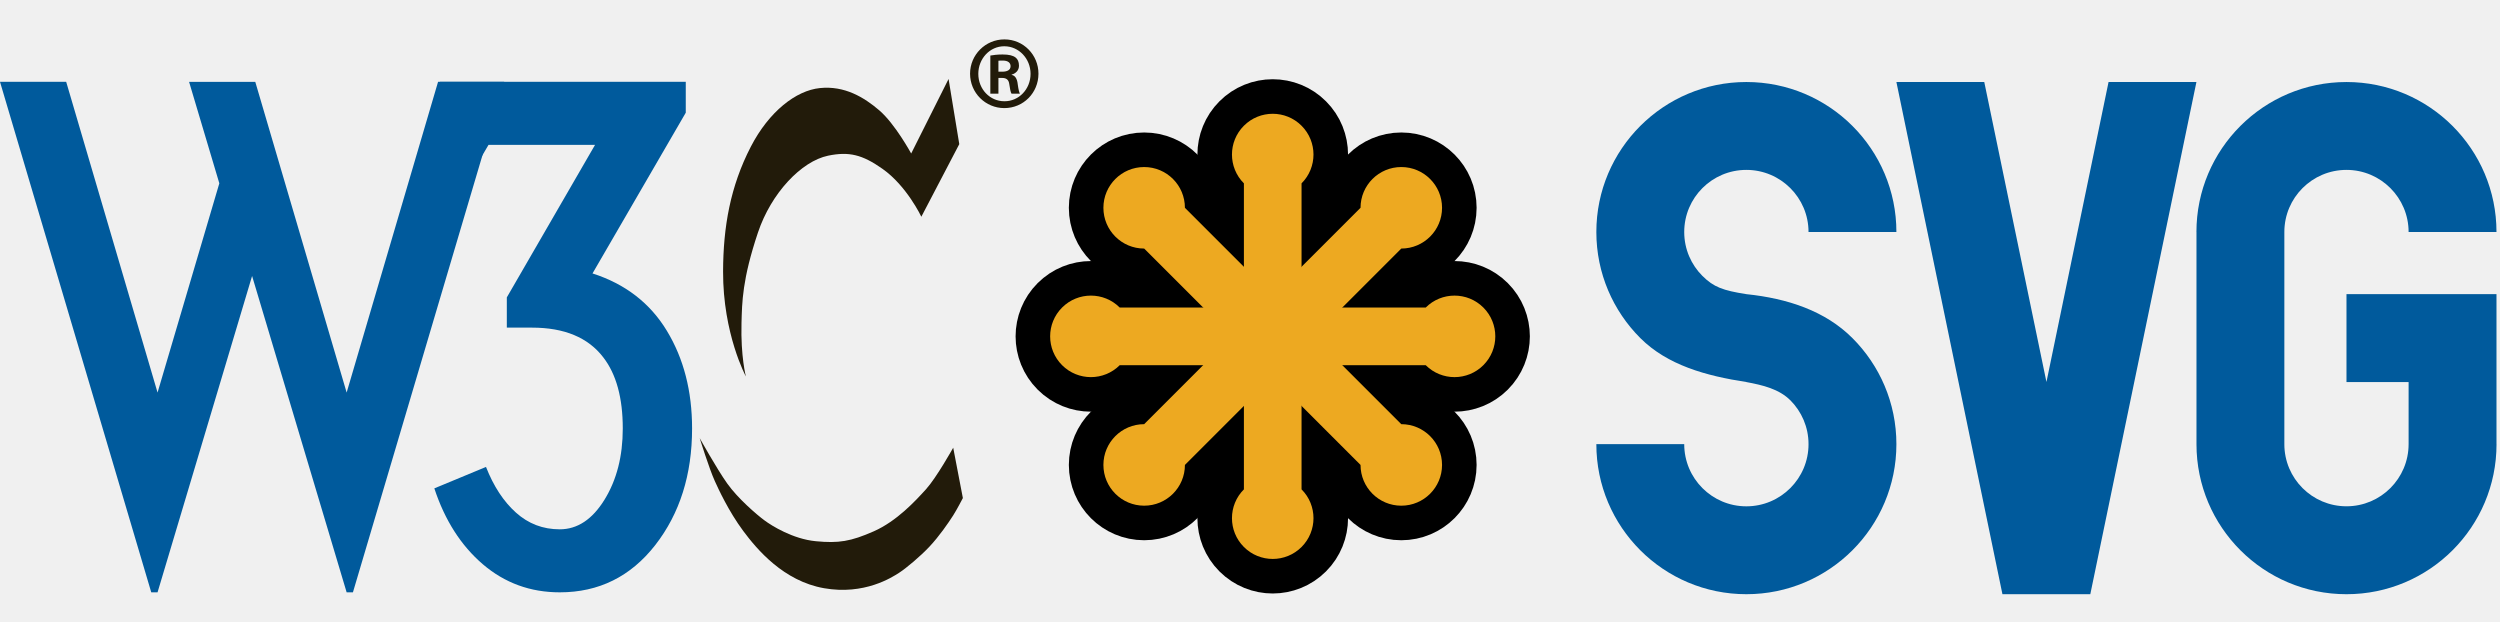
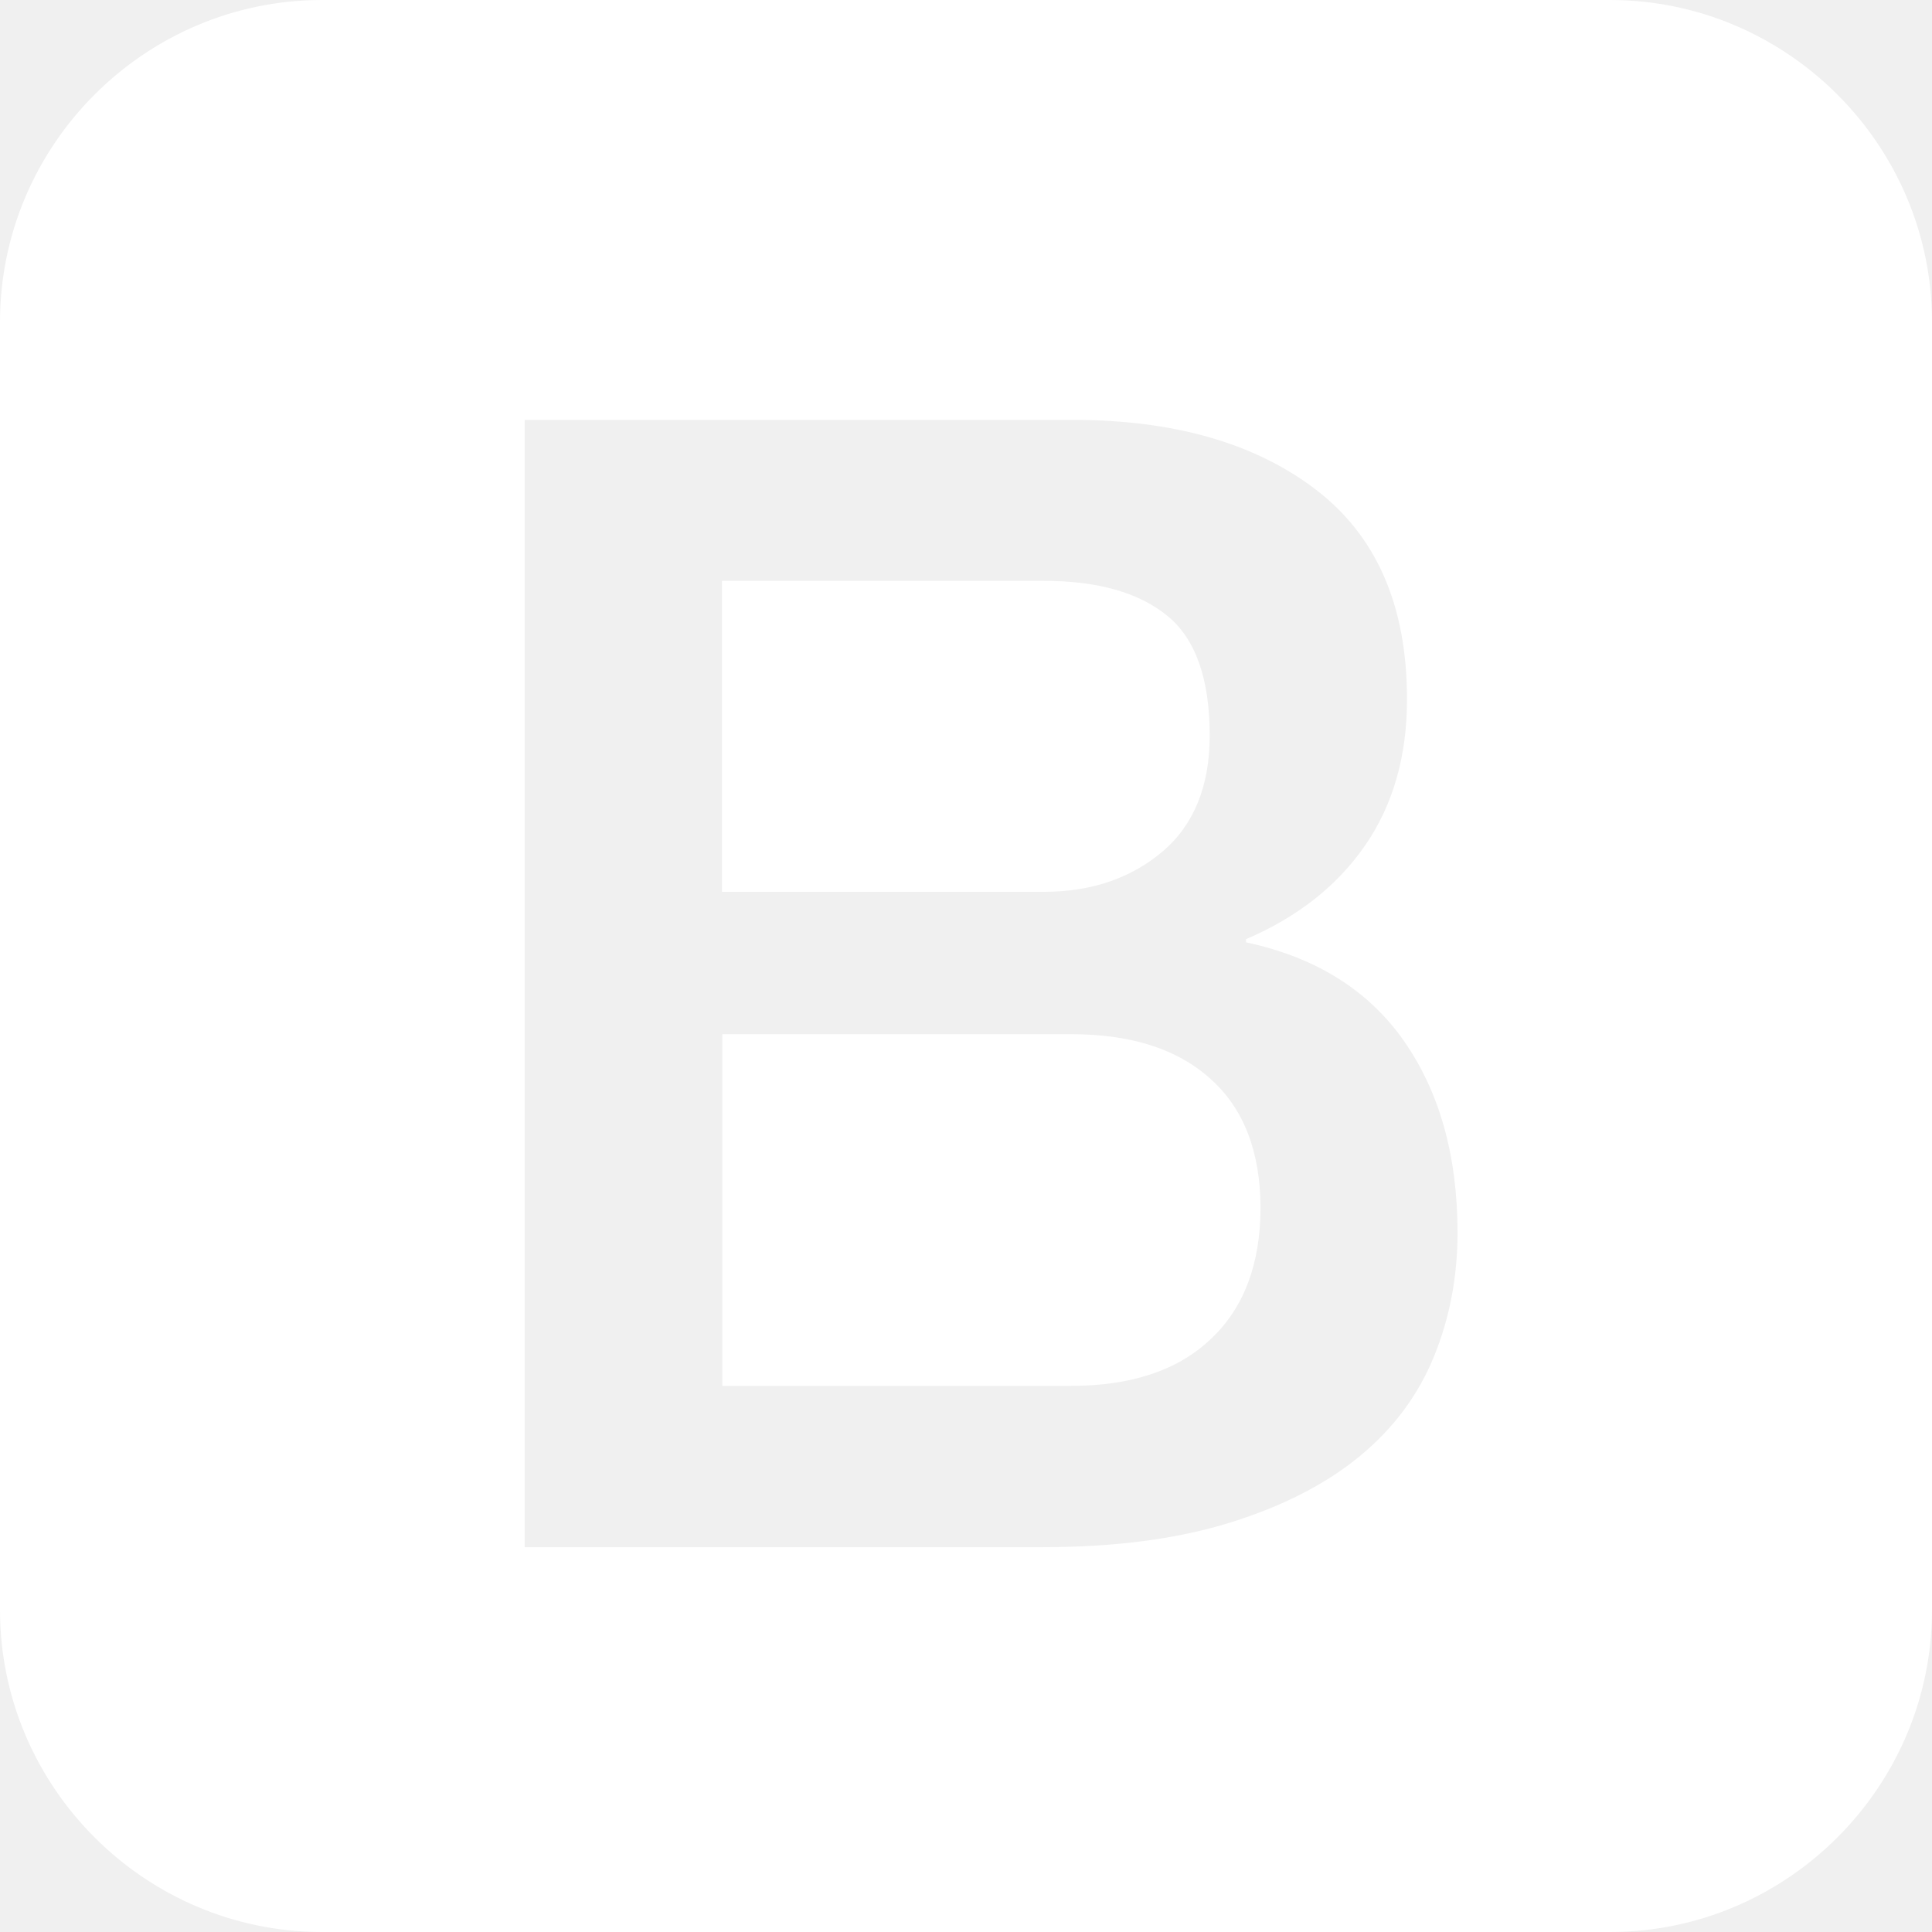
- <svg xmlns="http://www.w3.org/2000/svg" xmlns:xlink="http://www.w3.org/1999/xlink" viewBox="0 0 330 82">
-   <text x="0" y="75" font-size="83" fill-opacity="0" font-family="Trebuchet" letter-spacing="-12">W3C</text>
-   <text x="180" y="75" font-size="83" fill-opacity="0" font-family="Trebuchet" font-weight="bold">SVG</text>
-   <defs>
-     <g id="SVG" fill="#005A9C">
-       <path id="S" d="M 5.482,31.319 C2.163,28.001 0.109,23.419 0.109,18.358 C0.109,8.232 8.322,0.024 18.443,0.024 C28.569,0.024 36.782,8.232 36.782,18.358 L26.042,18.358 C26.042,14.164 22.638,10.765 18.443,10.765 C14.249,10.765 10.850,14.164 10.850,18.358 C10.850,20.453 11.701,22.351 13.070,23.721 L13.075,23.721 C14.450,25.101 15.595,25.500 18.443,25.952 L18.443,25.952 C23.509,26.479 28.091,28.006 31.409,31.324 L31.409,31.324 C34.728,34.643 36.782,39.225 36.782,44.286 C36.782,54.412 28.569,62.625 18.443,62.625 C8.322,62.625 0.109,54.412 0.109,44.286 L10.850,44.286 C10.850,48.480 14.249,51.884 18.443,51.884 C22.638,51.884 26.042,48.480 26.042,44.286 C26.042,42.191 25.191,40.298 23.821,38.923 L23.816,38.923 C22.441,37.548 20.468,37.074 18.443,36.697 L18.443,36.692 C13.533,35.939 8.800,34.638 5.482,31.319 L5.482,31.319 L5.482,31.319 Z" />
-       <path id="V" d="M 73.452,0.024 L60.482,62.625 L49.742,62.625 L36.782,0.024 L47.522,0.024 L55.122,36.687 L62.712,0.024 L73.452,0.024 Z" />
-       <path id="G" d="M 91.792,25.952 L110.126,25.952 L110.126,44.286 L110.131,44.286 C110.131,54.413 101.918,62.626 91.792,62.626 C81.665,62.626 73.458,54.413 73.458,44.286 L73.458,44.286 L73.458,18.359 L73.453,18.359 C73.453,8.233 81.665,0.025 91.792,0.025 C101.913,0.025 110.126,8.233 110.126,18.359 L99.385,18.359 C99.385,14.169 95.981,10.765 91.792,10.765 C87.597,10.765 84.198,14.169 84.198,18.359 L84.198,44.286 L84.198,44.286 C84.198,48.481 87.597,51.880 91.792,51.880 C95.981,51.880 99.380,48.481 99.385,44.291 L99.385,44.286 L99.385,36.698 L91.792,36.698 L91.792,25.952 L91.792,25.952 Z" />
-     </g>
-   </defs>
-   <g shape-rendering="geometricPrecision" text-rendering="geometricPrecision" image-rendering="optimizeQuality">
-     <g>
-       <g id="w3c-logo">
-         <g>
-           <path d="M33.695,10.802l12.062,41.016l12.067-41.016h8.731L46.587,78.188h-0.831l-12.48-41.759L20.797,78.188     h-0.832L0,10.802h8.736l12.061,41.016l8.154-27.618l-3.993-13.397H33.695z" fill="#005A9C" />
-           <path d="M91.355,56.557c0,6.104-1.624,11.234-4.862,15.394c-3.248,4.158-7.45,6.237-12.607,6.237     c-3.882,0-7.263-1.238-10.148-3.702c-2.885-2.47-5.02-5.812-6.406-10.022l6.82-2.829c1.001,2.552,2.317,4.562,3.953,6.028     c1.636,1.469,3.56,2.207,5.781,2.207c2.329,0,4.3-1.306,5.909-3.911c1.609-2.606,2.411-5.738,2.411-9.401     c0-4.049-0.861-7.179-2.582-9.399c-1.995-2.604-5.129-3.912-9.397-3.912h-3.327v-3.991l11.646-20.133H64.484l-3.911,6.655h-2.493     V10.802h32.441v4.075l-12.31,21.217c4.324,1.385,7.596,3.911,9.815,7.571C90.246,47.324,91.355,51.618,91.355,56.557z" fill="#005A9C" />
-         </g>
-         <g>
-           <path d="M125.211,10.425l1.414,8.6l-5.008,9.583c0,0-1.924-4.064-5.117-6.314     c-2.693-1.899-4.447-2.309-7.186-1.746c-3.527,0.73-7.516,4.938-9.258,10.13c-2.084,6.21-2.104,9.218-2.178,11.978     c-0.115,4.428,0.58,7.043,0.58,7.043s-3.04-5.626-3.011-13.866c0.018-5.882,0.947-11.218,3.666-16.479     c2.396-4.627,5.95-7.404,9.109-7.728c3.264-0.343,5.848,1.229,7.841,2.938c2.089,1.788,4.213,5.698,4.213,5.698L125.211,10.425z" fill="#221B0A" />
-           <path d="M125.823,59.099c0,0-2.208,3.957-3.589,5.48c-1.379,1.524-3.849,4.209-6.896,5.555     c-3.049,1.343-4.646,1.598-7.661,1.306c-3.01-0.29-5.807-2.032-6.786-2.764c-0.979-0.722-3.486-2.864-4.897-4.854     c-1.42-2-3.634-5.995-3.634-5.995s1.233,4.001,2.007,5.699c0.442,0.977,1.81,3.965,3.749,6.572     c1.805,2.425,5.315,6.604,10.652,7.545c5.336,0.945,9.002-1.449,9.907-2.031c0.907-0.578,2.819-2.178,4.032-3.475     c1.264-1.351,2.459-3.079,3.116-4.108c0.487-0.758,1.276-2.286,1.276-2.286L125.823,59.099z" fill="#221B0A" />
-         </g>
-         <g>
-           <path d="M132.592,5.201c2.493,0,4.485,2.032,4.485,4.525c0,2.533-1.992,4.543-4.505,4.543    c-2.491,0-4.524-2.01-4.524-4.543c0-2.493,2.033-4.525,4.524-4.525H132.592z M132.554,6.107c-1.889,0-3.417,1.629-3.417,3.639    c0,2.029,1.528,3.619,3.436,3.619c1.912,0.019,3.46-1.59,3.46-3.619c0-2.01-1.548-3.639-3.46-3.639H132.554z M131.791,12.361    h-1.067V7.332c0.401-0.058,0.846-0.141,1.61-0.141c0.862,0,1.387,0.141,1.726,0.404c0.28,0.221,0.445,0.563,0.445,1.085    c0,0.603-0.423,1.024-0.966,1.166v0.042c0.441,0.078,0.724,0.479,0.801,1.226c0.103,0.783,0.203,1.085,0.284,1.247h-1.104    c-0.123-0.183-0.203-0.625-0.305-1.31c-0.077-0.542-0.4-0.763-0.942-0.763h-0.481V12.361z M131.791,9.463h0.5    c0.624,0,1.105-0.199,1.105-0.723c0-0.421-0.301-0.744-1.025-0.744c-0.261,0-0.441,0-0.58,0.021V9.463z" fill="#221B0A" />
-         </g>
-       </g>
-       <g id="logo" transform="scale(0.24) translate(550, 35)">
-         <g stroke-width="38.009" stroke="#000">
-           <g id="svgstar" transform="translate(150, 150)">
-             <path id="svgbar" fill="#EDA921" d="M-84.149,-15.851 a22.417,22.417 0 1 0 0,31.703 h168.297 a22.417,22.417 0 1 0 0,-31.703 Z" />
-             <use xlink:href="#svgbar" transform="rotate(45)" />
-             <use xlink:href="#svgbar" transform="rotate(90)" />
-             <use xlink:href="#svgbar" transform="rotate(135)" />
-           </g>
-         </g>
-         <use xlink:href="#svgstar" />
-       </g>
-       <g id="SVG-label">
-         <use xlink:href="#SVG" transform="scale(1.08) translate(195,10)" />
-       </g>
-     </g>
-   </g>
+ <svg xmlns="http://www.w3.org/2000/svg" fill="#fff" viewBox="0 180 612 612" focusable="false" role="img">
+   <path d="M383.5 521.8c-10.5-9.5-25.2-14.2-44.2-14.2H228.8V619h110.5c19 0 33.8-4.9 44.2-14.8 10.5-9.8 15.8-23.8 15.8-41.8-.1-17.6-5.3-31.2-15.8-40.6zm-15.3-72c10-8.5 15-20.8 15-36.8 0-18-4.5-30.7-13.5-38s-22-11-39-11h-102v98.5h102c15 0 27.5-4.3 37.5-12.7z" />
+   <path d="M510 180H102C45.9 180 0 225.9 0 282v408c0 56.1 45.9 102 102 102h408c56.1 0 102-45.9 102-102V282c0-56.1-45.9-102-102-102zm-55.8 429.8c-5 12.2-12.8 22.7-23.5 31.5s-24.3 15.8-41 21-36.5 7.8-59.5 7.8h-164V313h173.5c32 0 57.7 7.3 77 22s29 36.8 29 66.5c0 18-4.4 33.4-13.2 46.2-8.8 12.8-21.4 22.8-37.8 29.8v1c22 4.7 38.7 15.1 50 31.2 11.3 16.2 17 36.4 17 60.8 0 14-2.5 27.1-7.5 39.3z" />
</svg>
